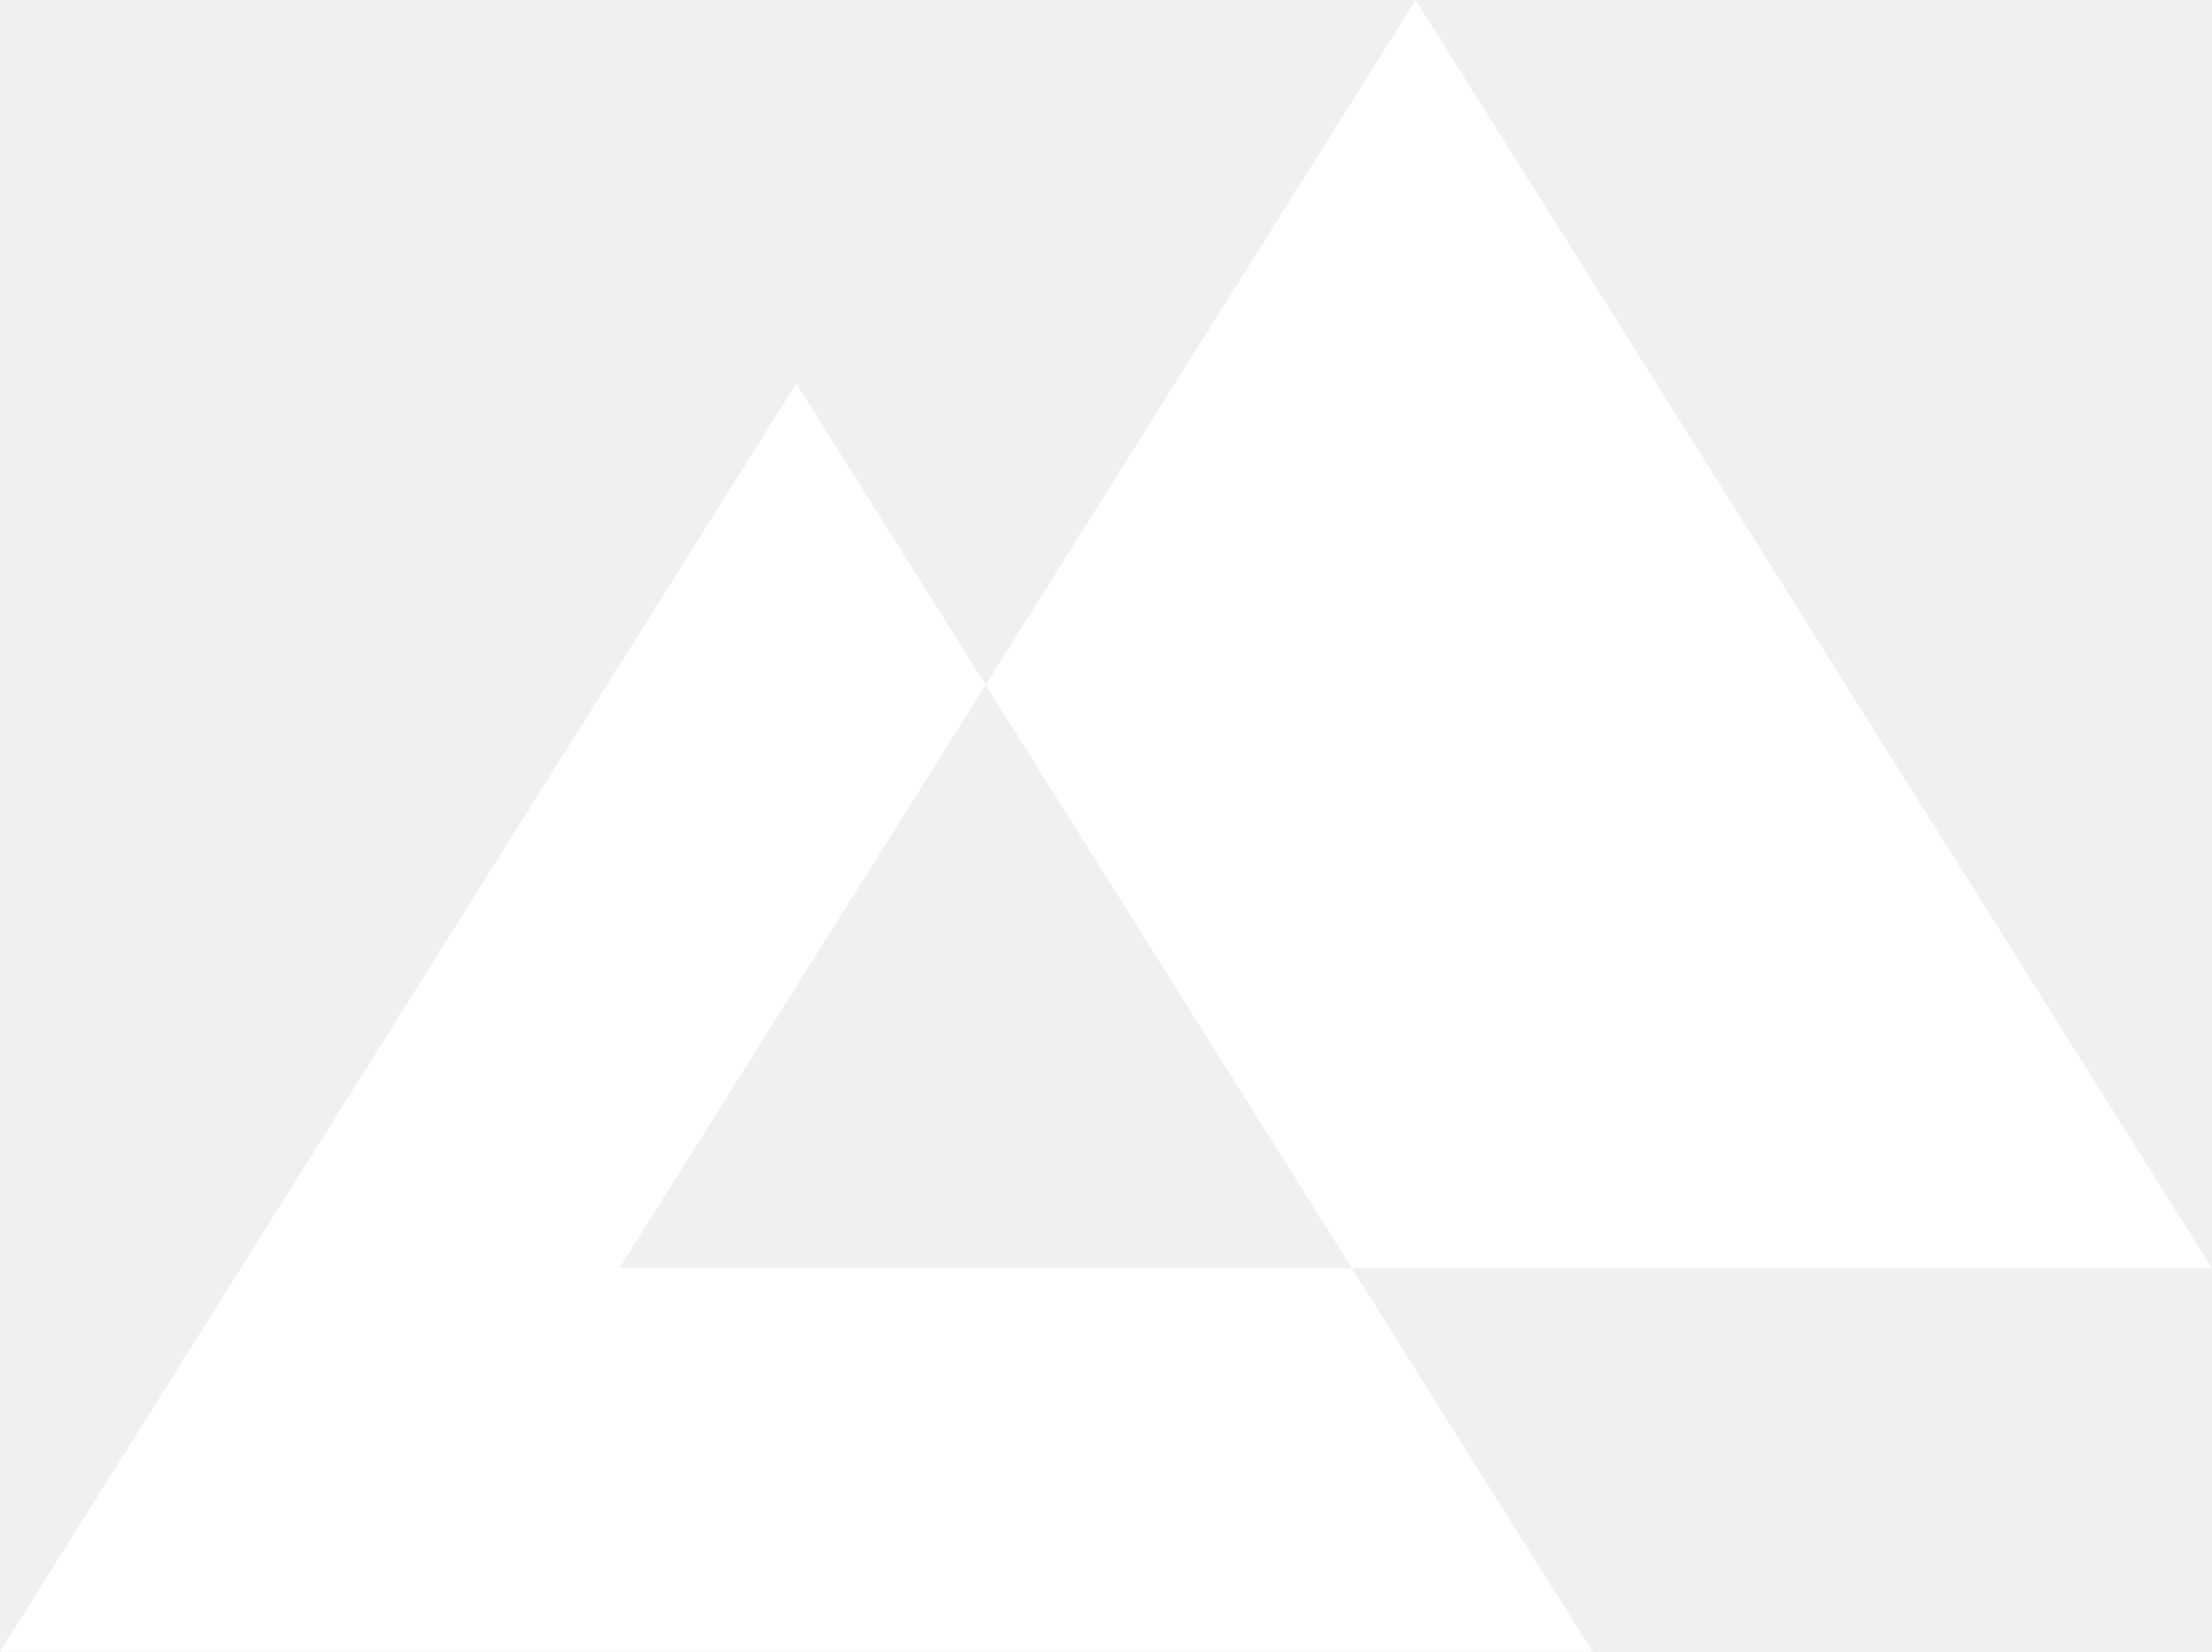
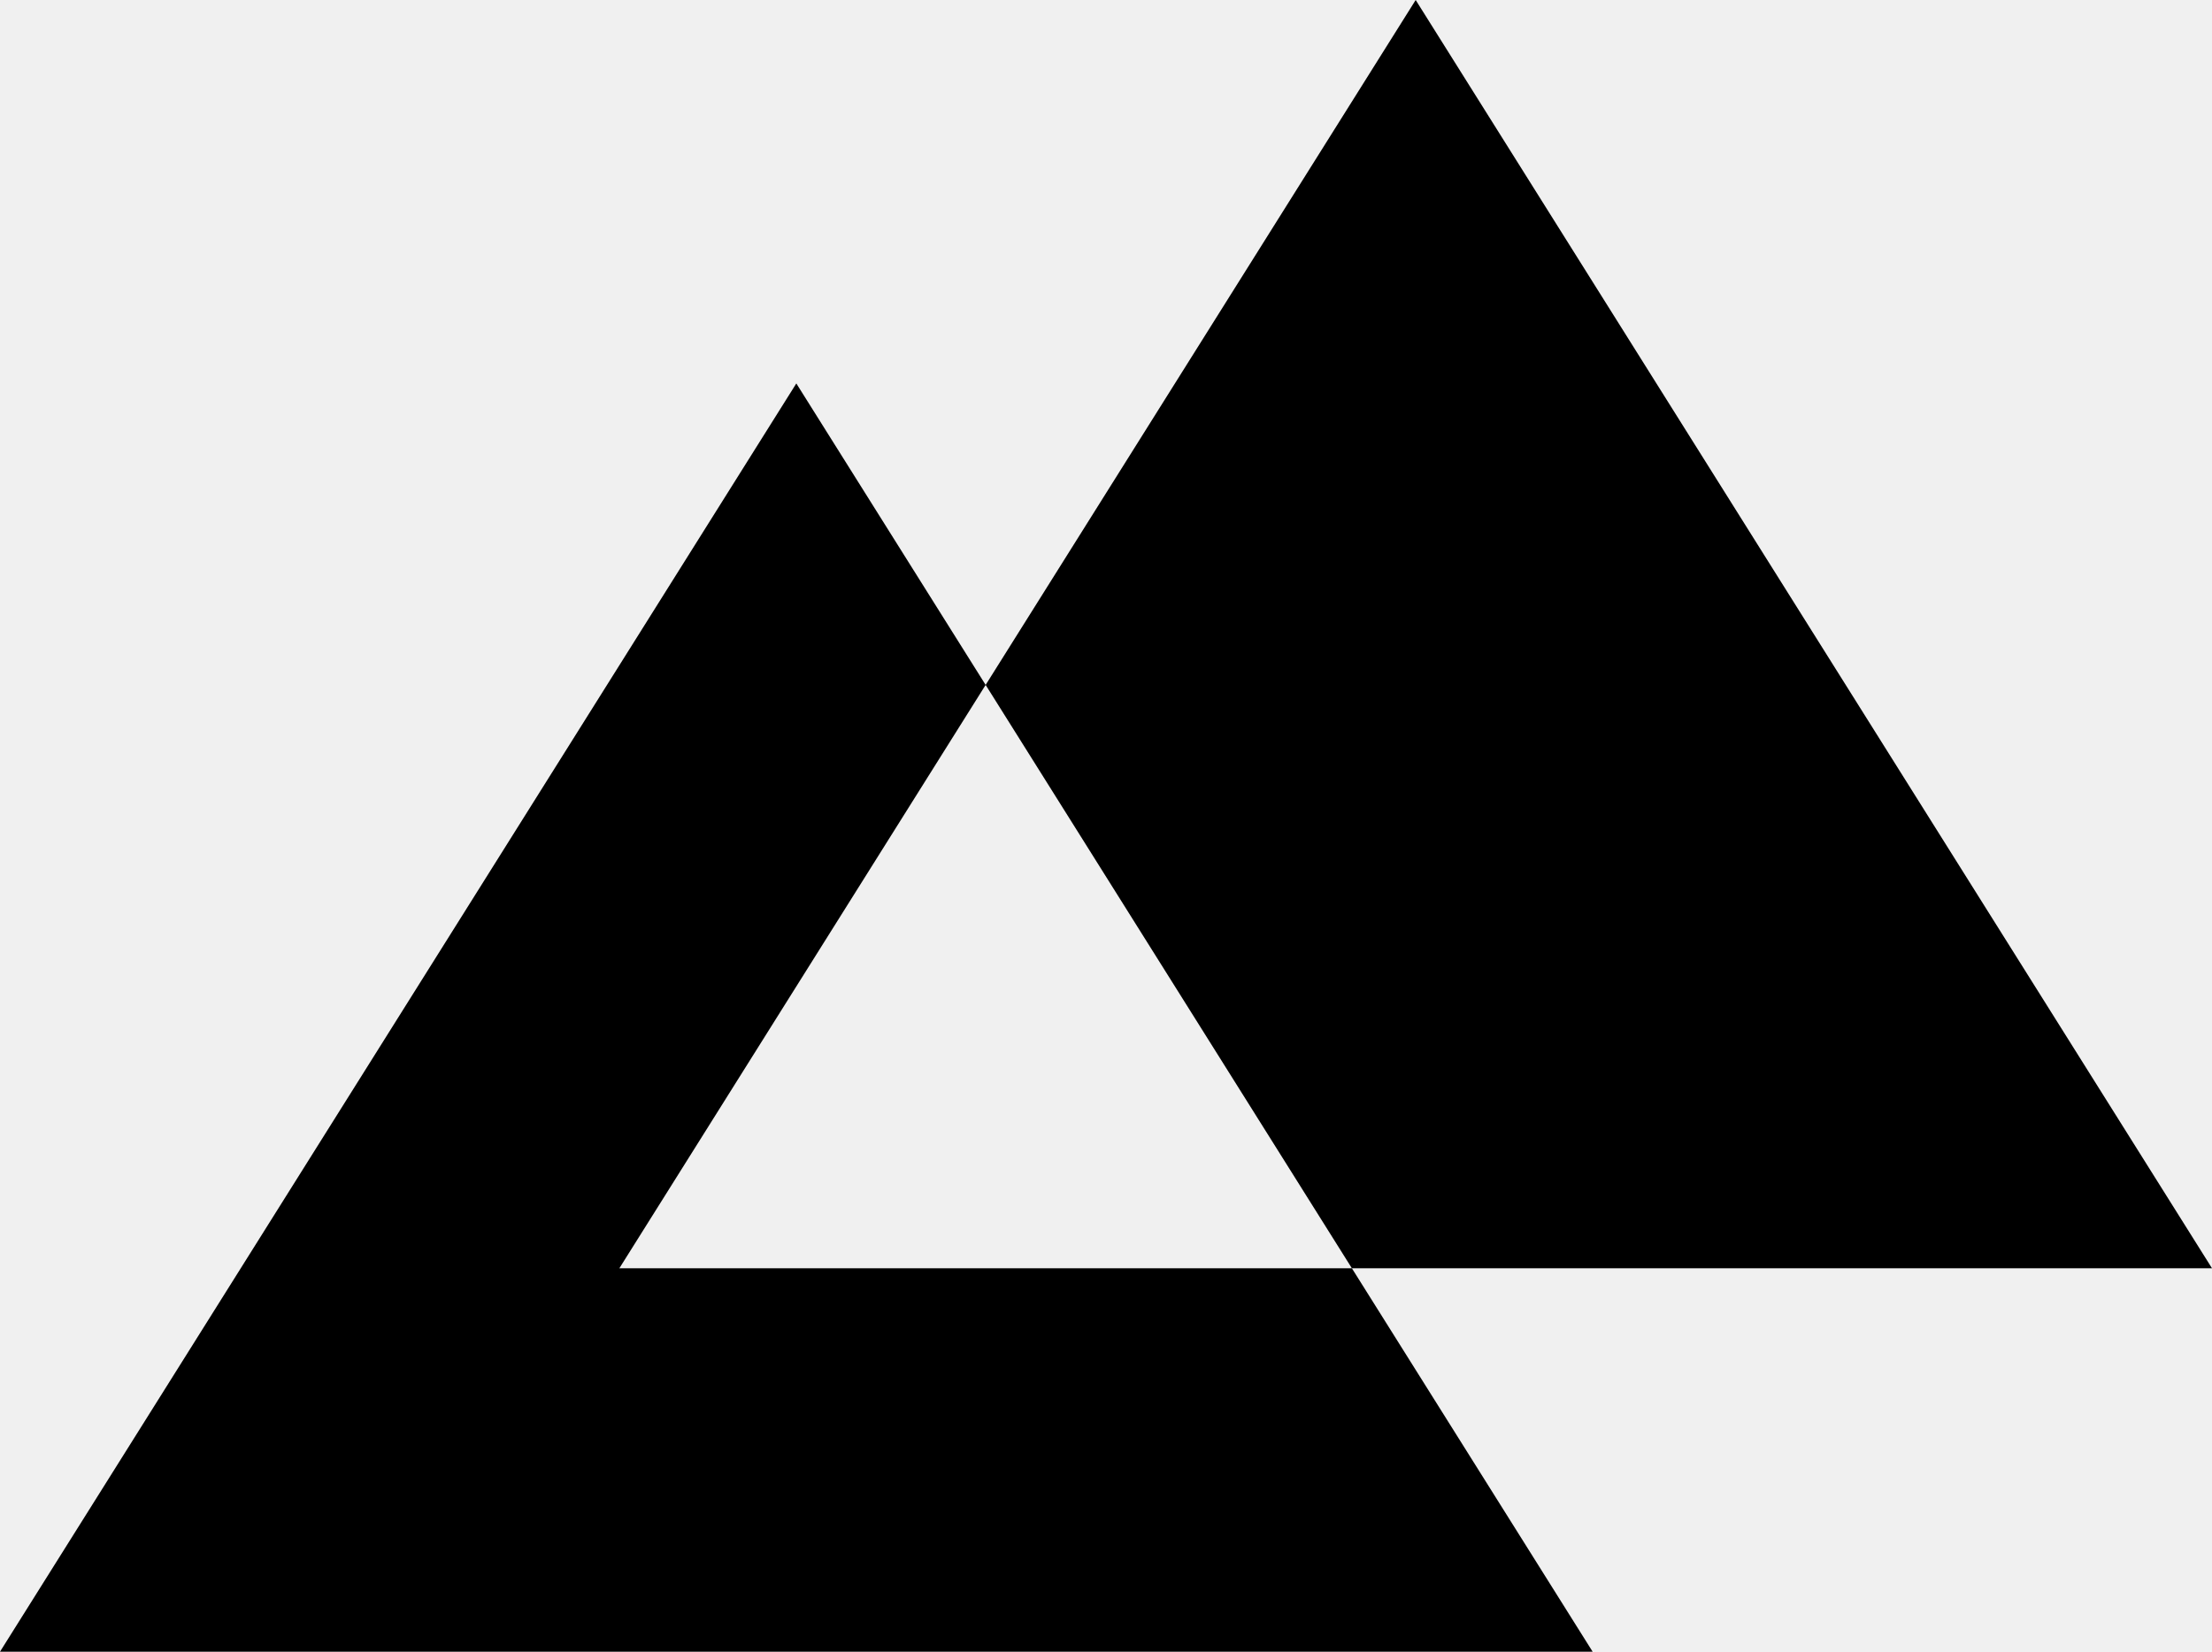
- <svg xmlns="http://www.w3.org/2000/svg" width="75" height="56" viewBox="0 0 75 56" fill="none">
-   <path fill-rule="evenodd" clip-rule="evenodd" d="M75 43L48 0L33.419 23.222L27 13L0 56H54L45.837 43H75ZM45.837 43H21L33.419 23.222L45.837 43Z" fill="white" />
+ <svg xmlns="http://www.w3.org/2000/svg" viewBox="0 0 75 56" fill="none">
+   <path fill-rule="evenodd" clip-rule="evenodd" d="M75 43L48 0L33.419 23.222L27 13L0 56H54L45.837 43H75ZM45.837 43H21L33.419 23.222L45.837 43Z" fill="currentColor" />
</svg>
